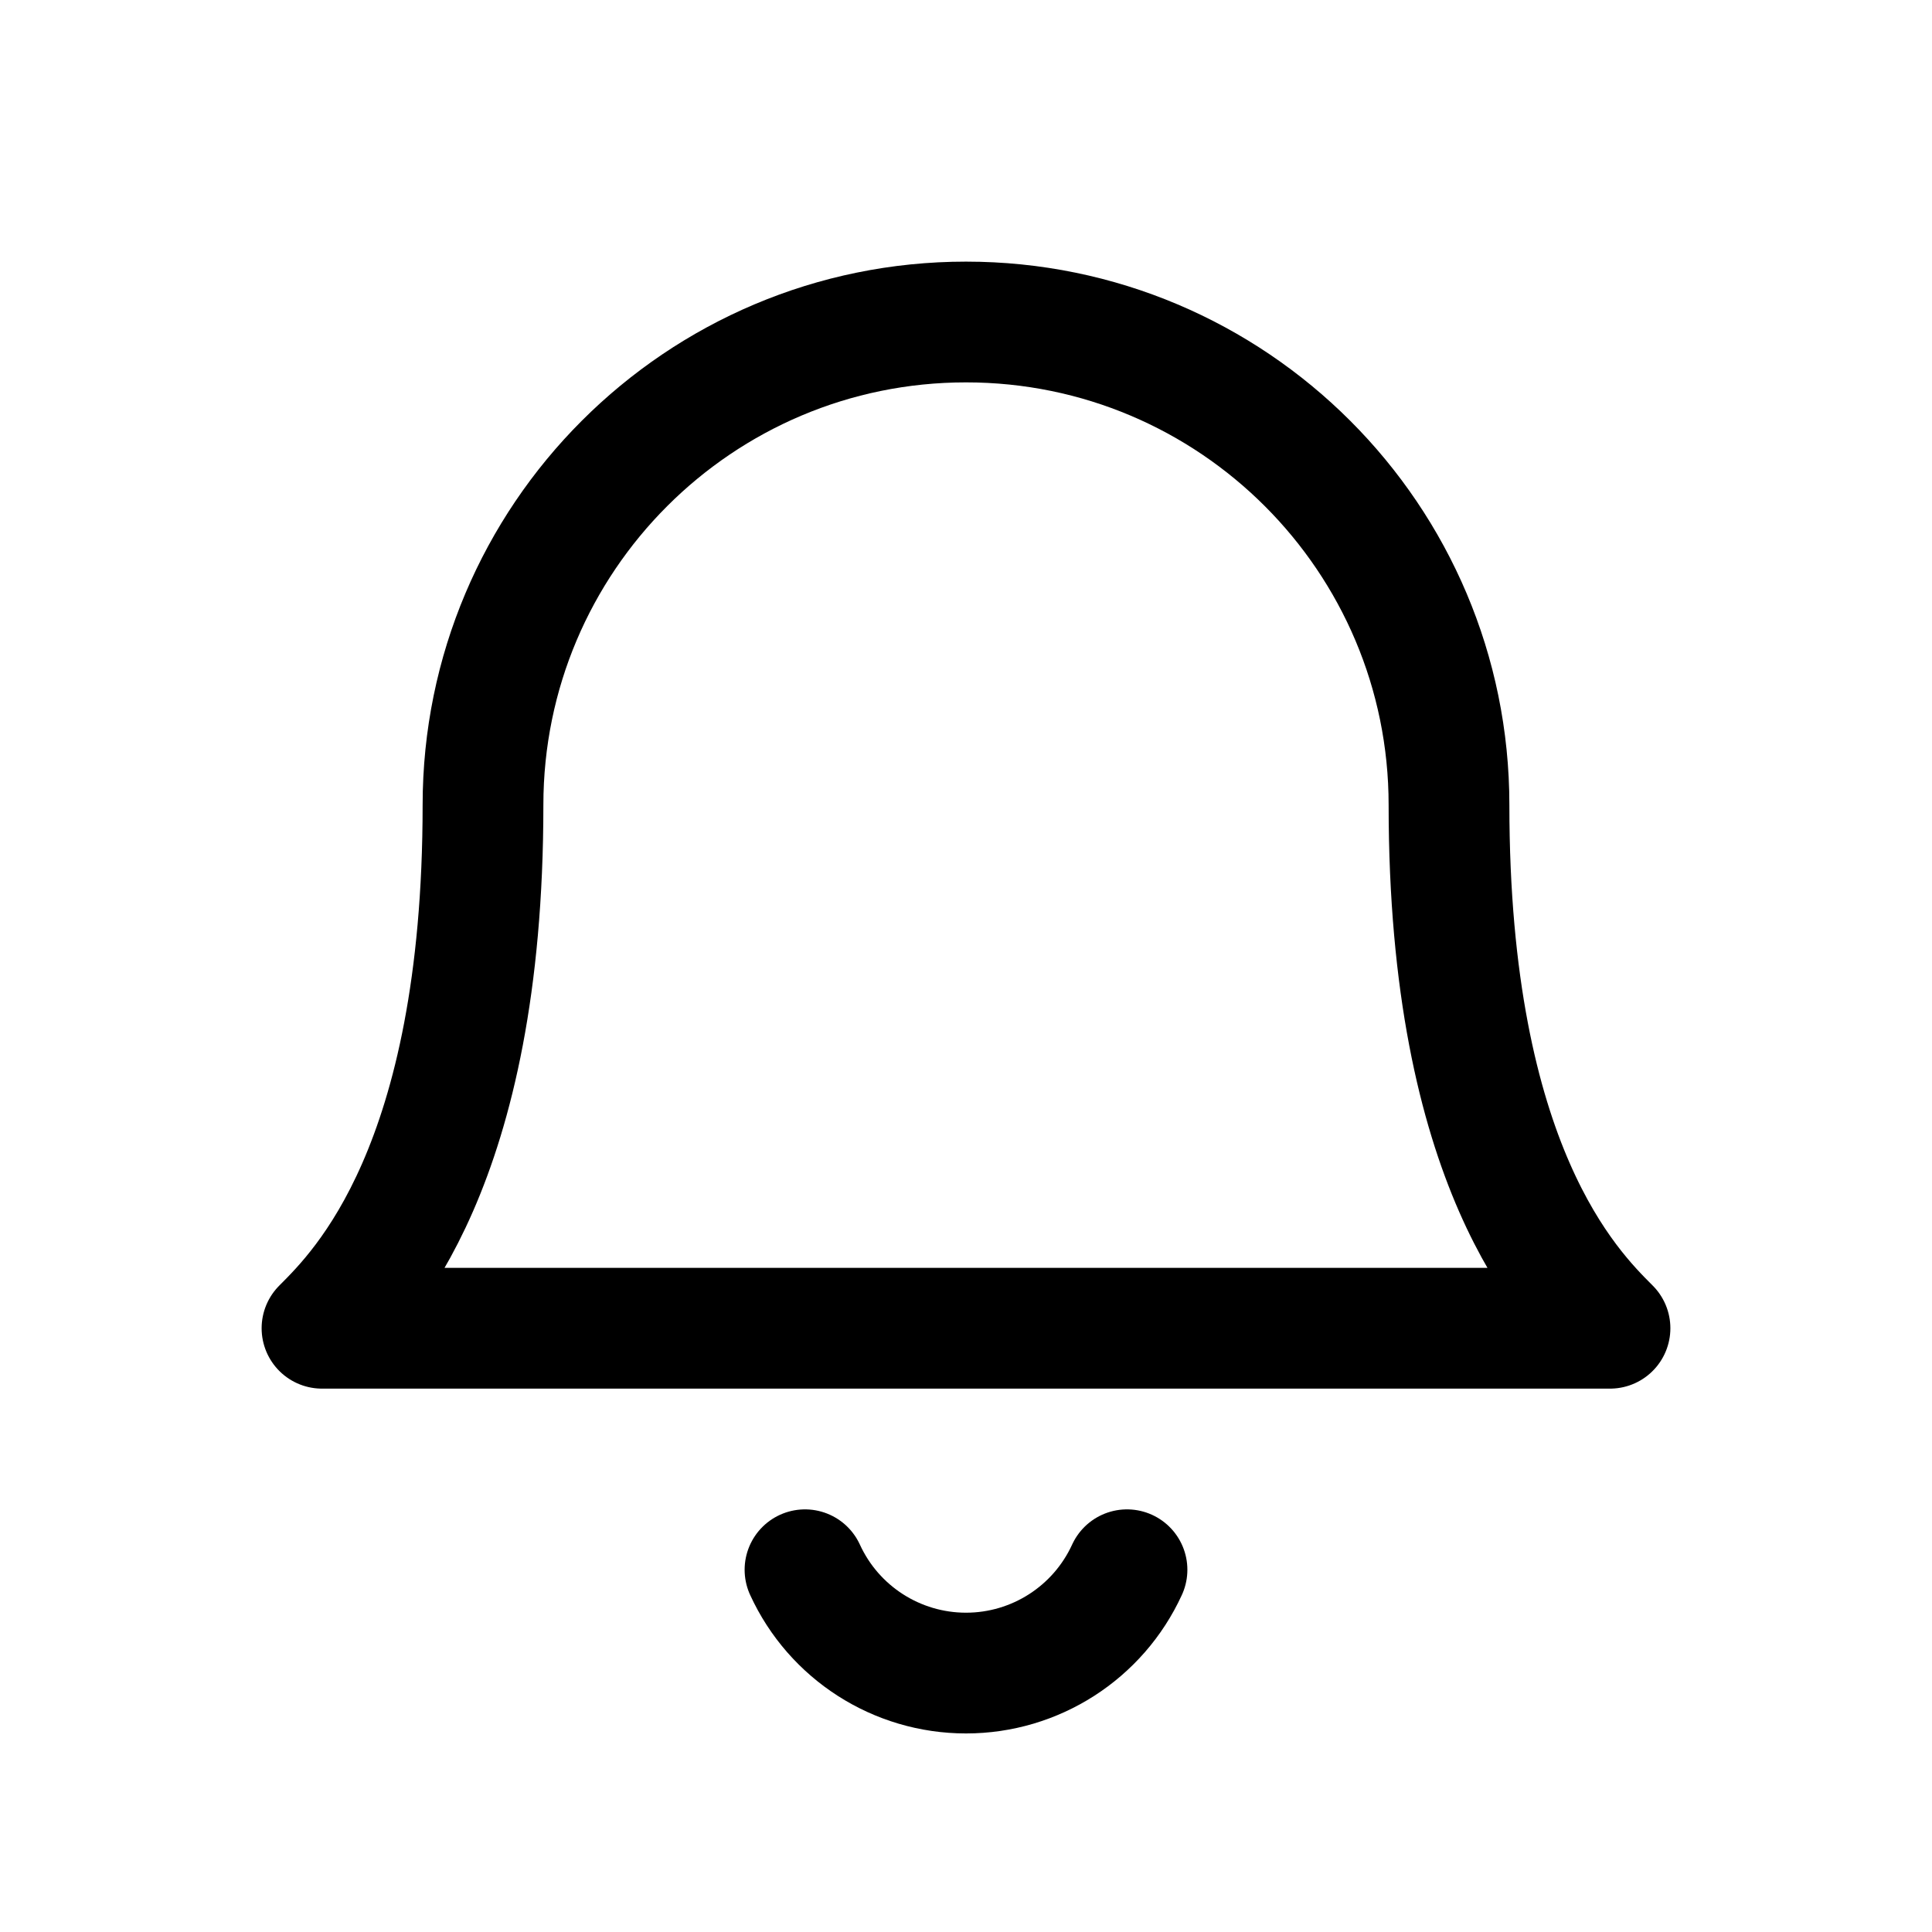
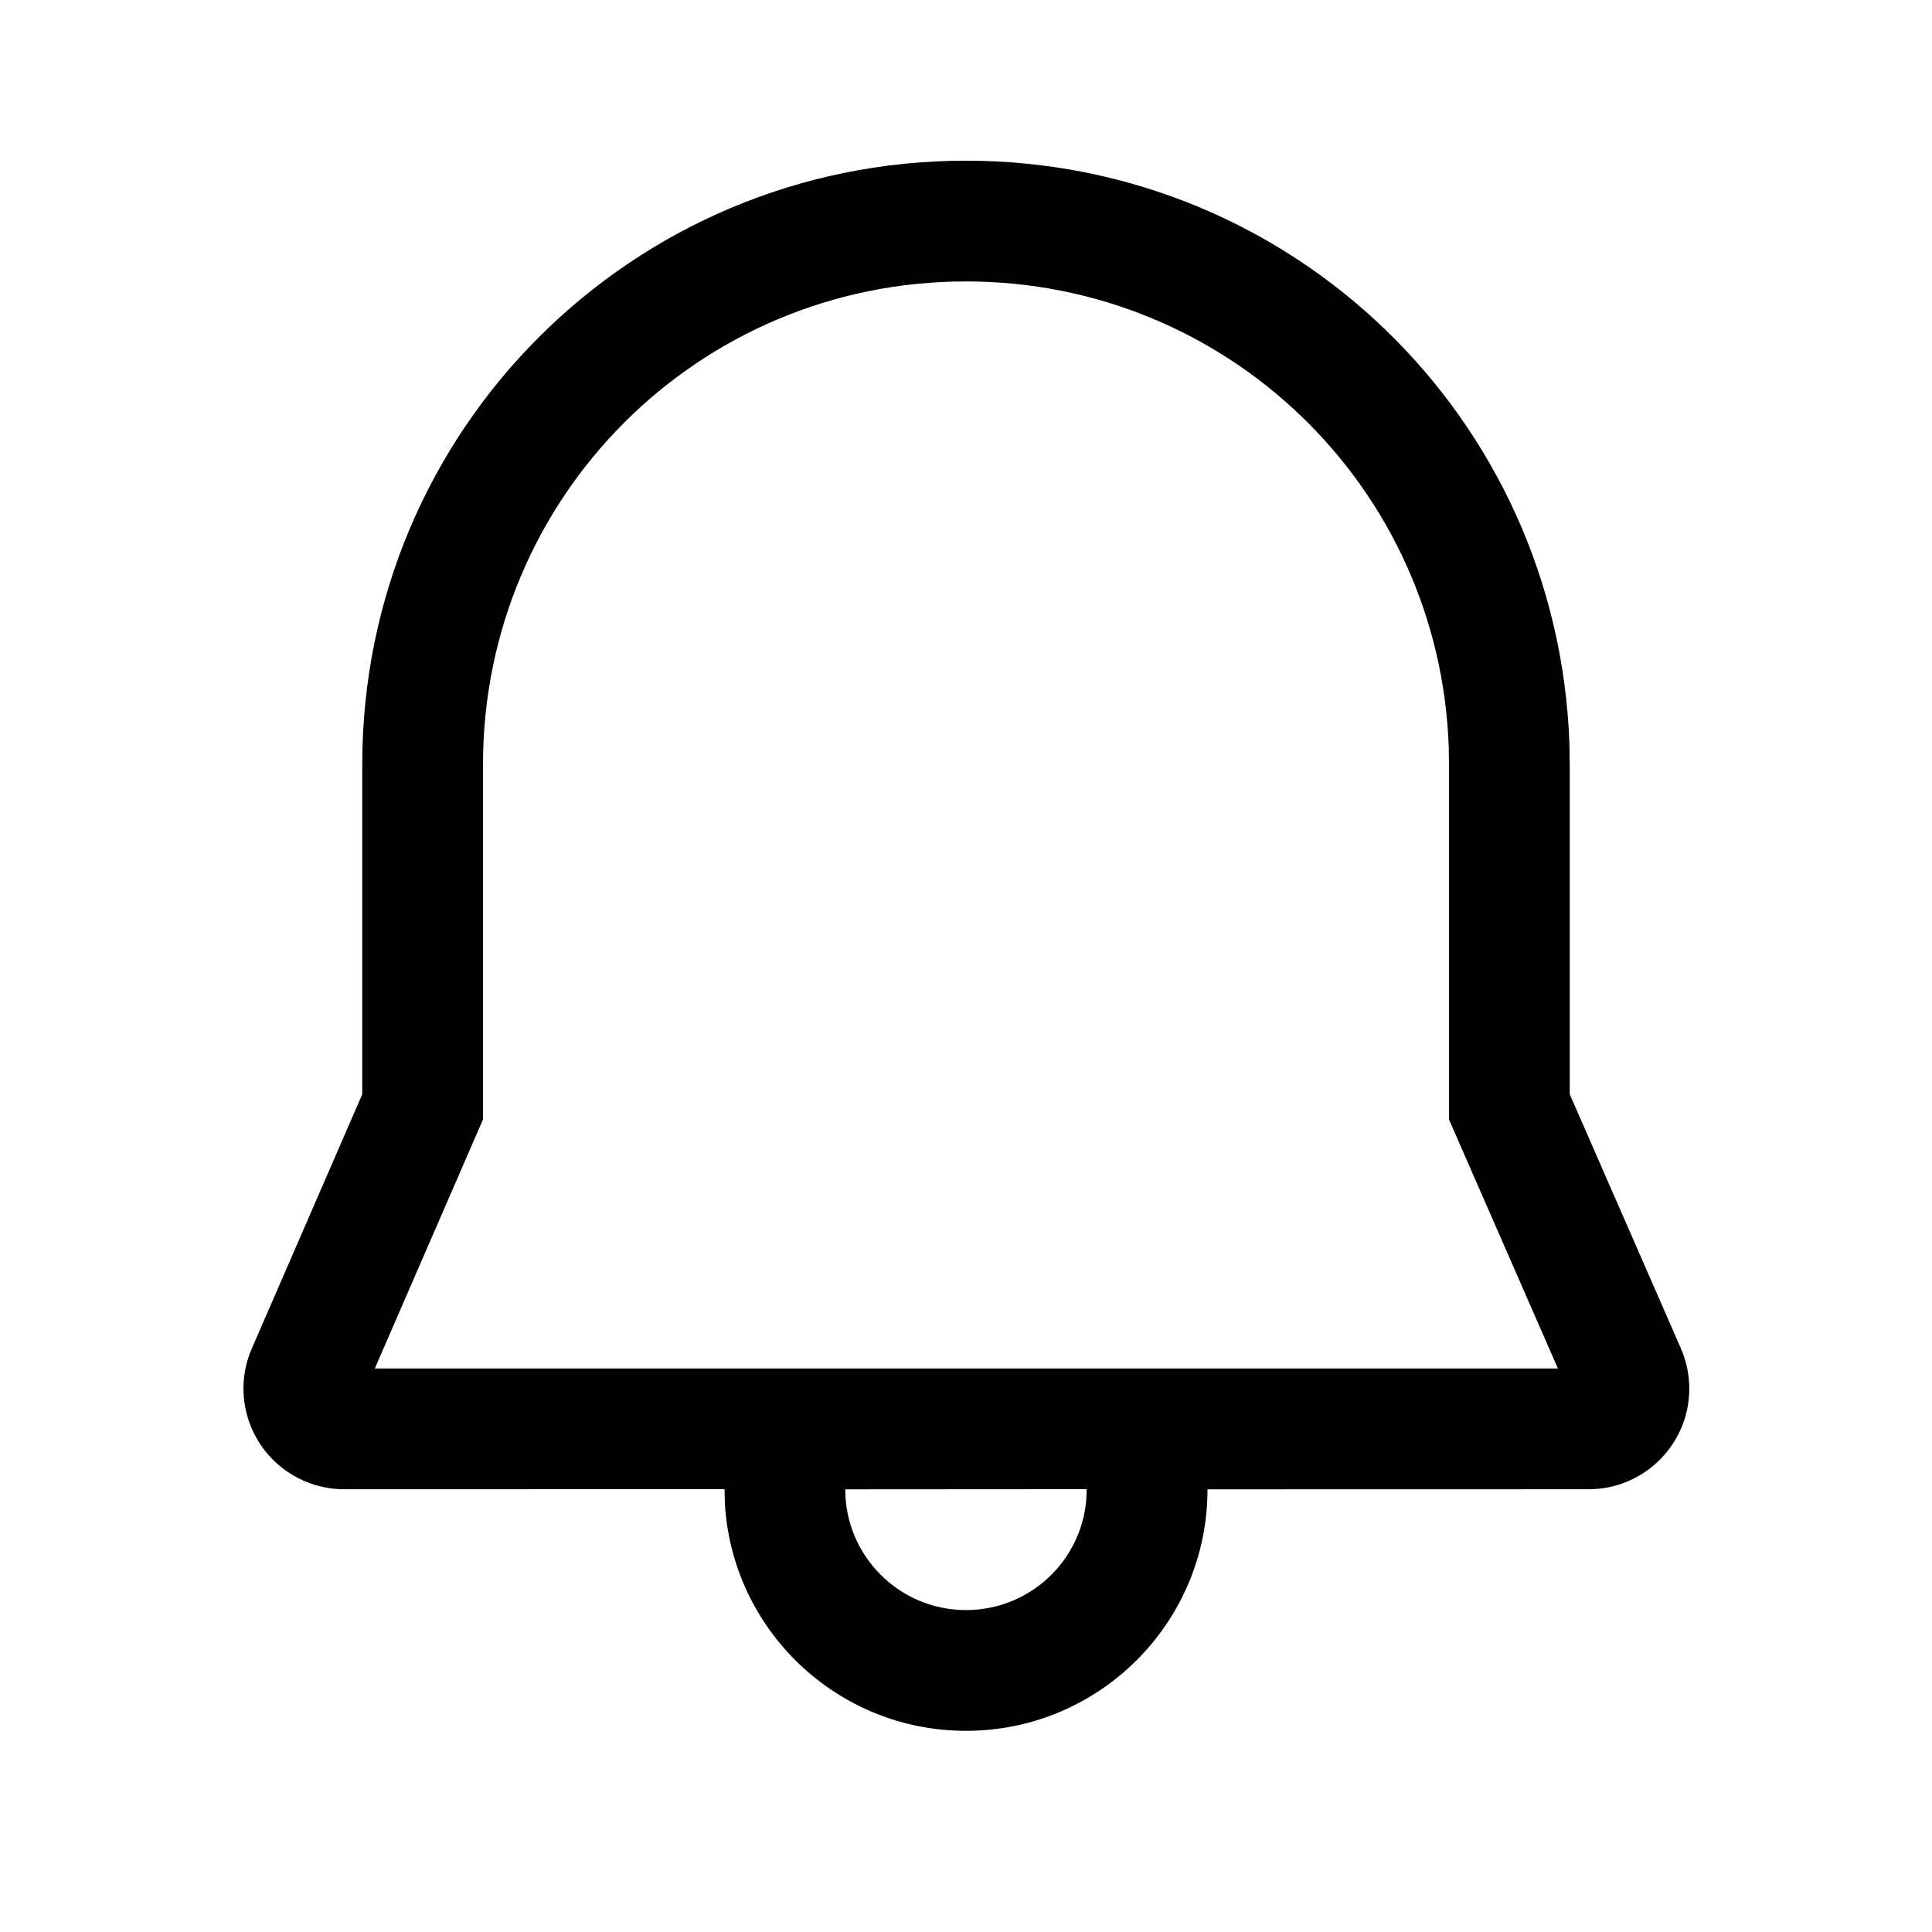
- <svg xmlns="http://www.w3.org/2000/svg" width="24" height="24" viewBox="0 0 24 24" fill="none" stroke="currentColor" stroke-width="1.5" stroke-linecap="round" stroke-linejoin="round">
-   <path d="M6 10a6 6 0 0 1 12 0c0 4.5 1.5 6 2 6.5H4c.5-.5 2-2 2-6.5Z" />
-   <path d="M10 19.5a2.2 2.2 0 0 0 4 0" />
+ <svg xmlns="http://www.w3.org/2000/svg" width="24" height="24" viewBox="0 0 24 24" fill="none">
+   <path d="M12 1.996C16.05 1.996 19.357 5.191 19.496 9.245L19.5 9.496V13.593L20.88 16.749C20.949 16.907 20.985 17.078 20.985 17.25C20.985 17.94 20.425 18.5 19.735 18.5L15 18.501C15 20.158 13.657 21.501 12 21.501C10.402 21.501 9.096 20.252 9.005 18.678L9 18.499L4.275 18.5C4.104 18.5 3.934 18.465 3.777 18.396C3.144 18.121 2.853 17.385 3.128 16.752L4.5 13.594V9.496C4.501 5.341 7.852 1.996 12 1.996ZM13.5 18.499L10.5 18.501C10.5 19.33 11.172 20.001 12 20.001C12.78 20.001 13.421 19.407 13.493 18.646L13.5 18.499ZM12 3.496C8.68 3.496 6.001 6.17 6 9.496V13.906L4.656 17H19.353L18 13.907L18 9.509L17.997 9.284C17.885 6.05 15.242 3.496 12 3.496Z" fill="currentColor" />
</svg>
